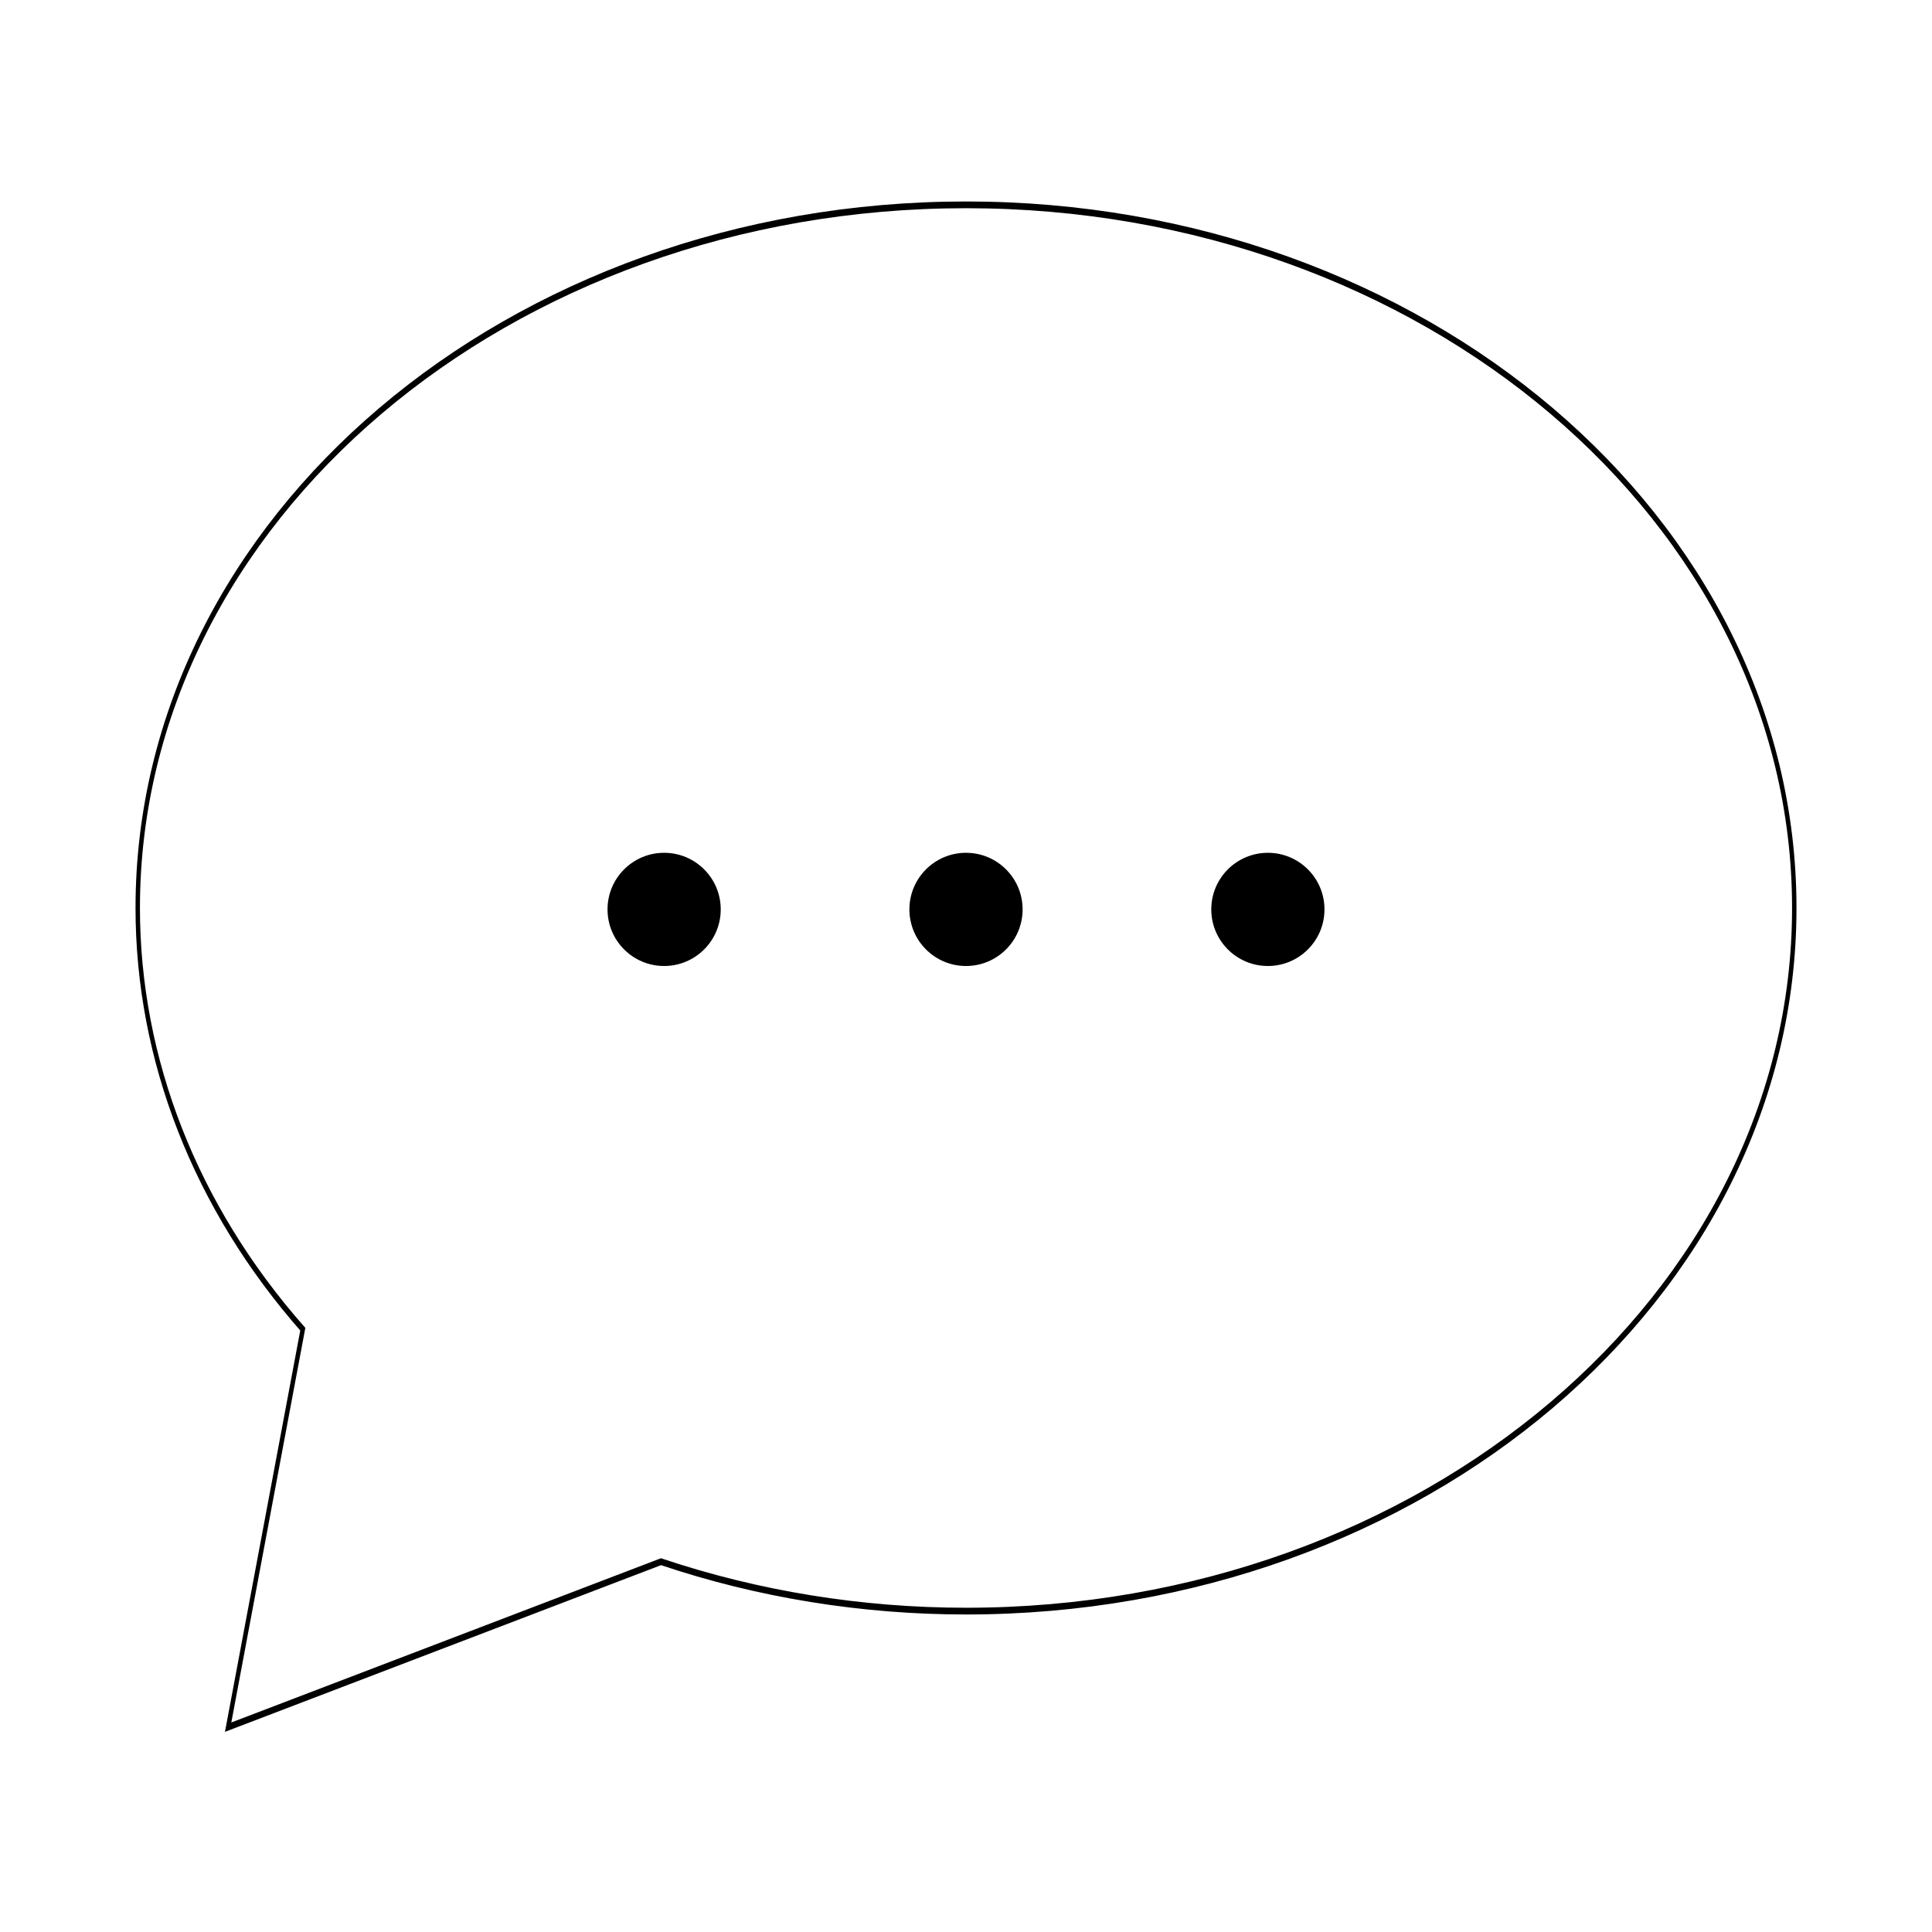
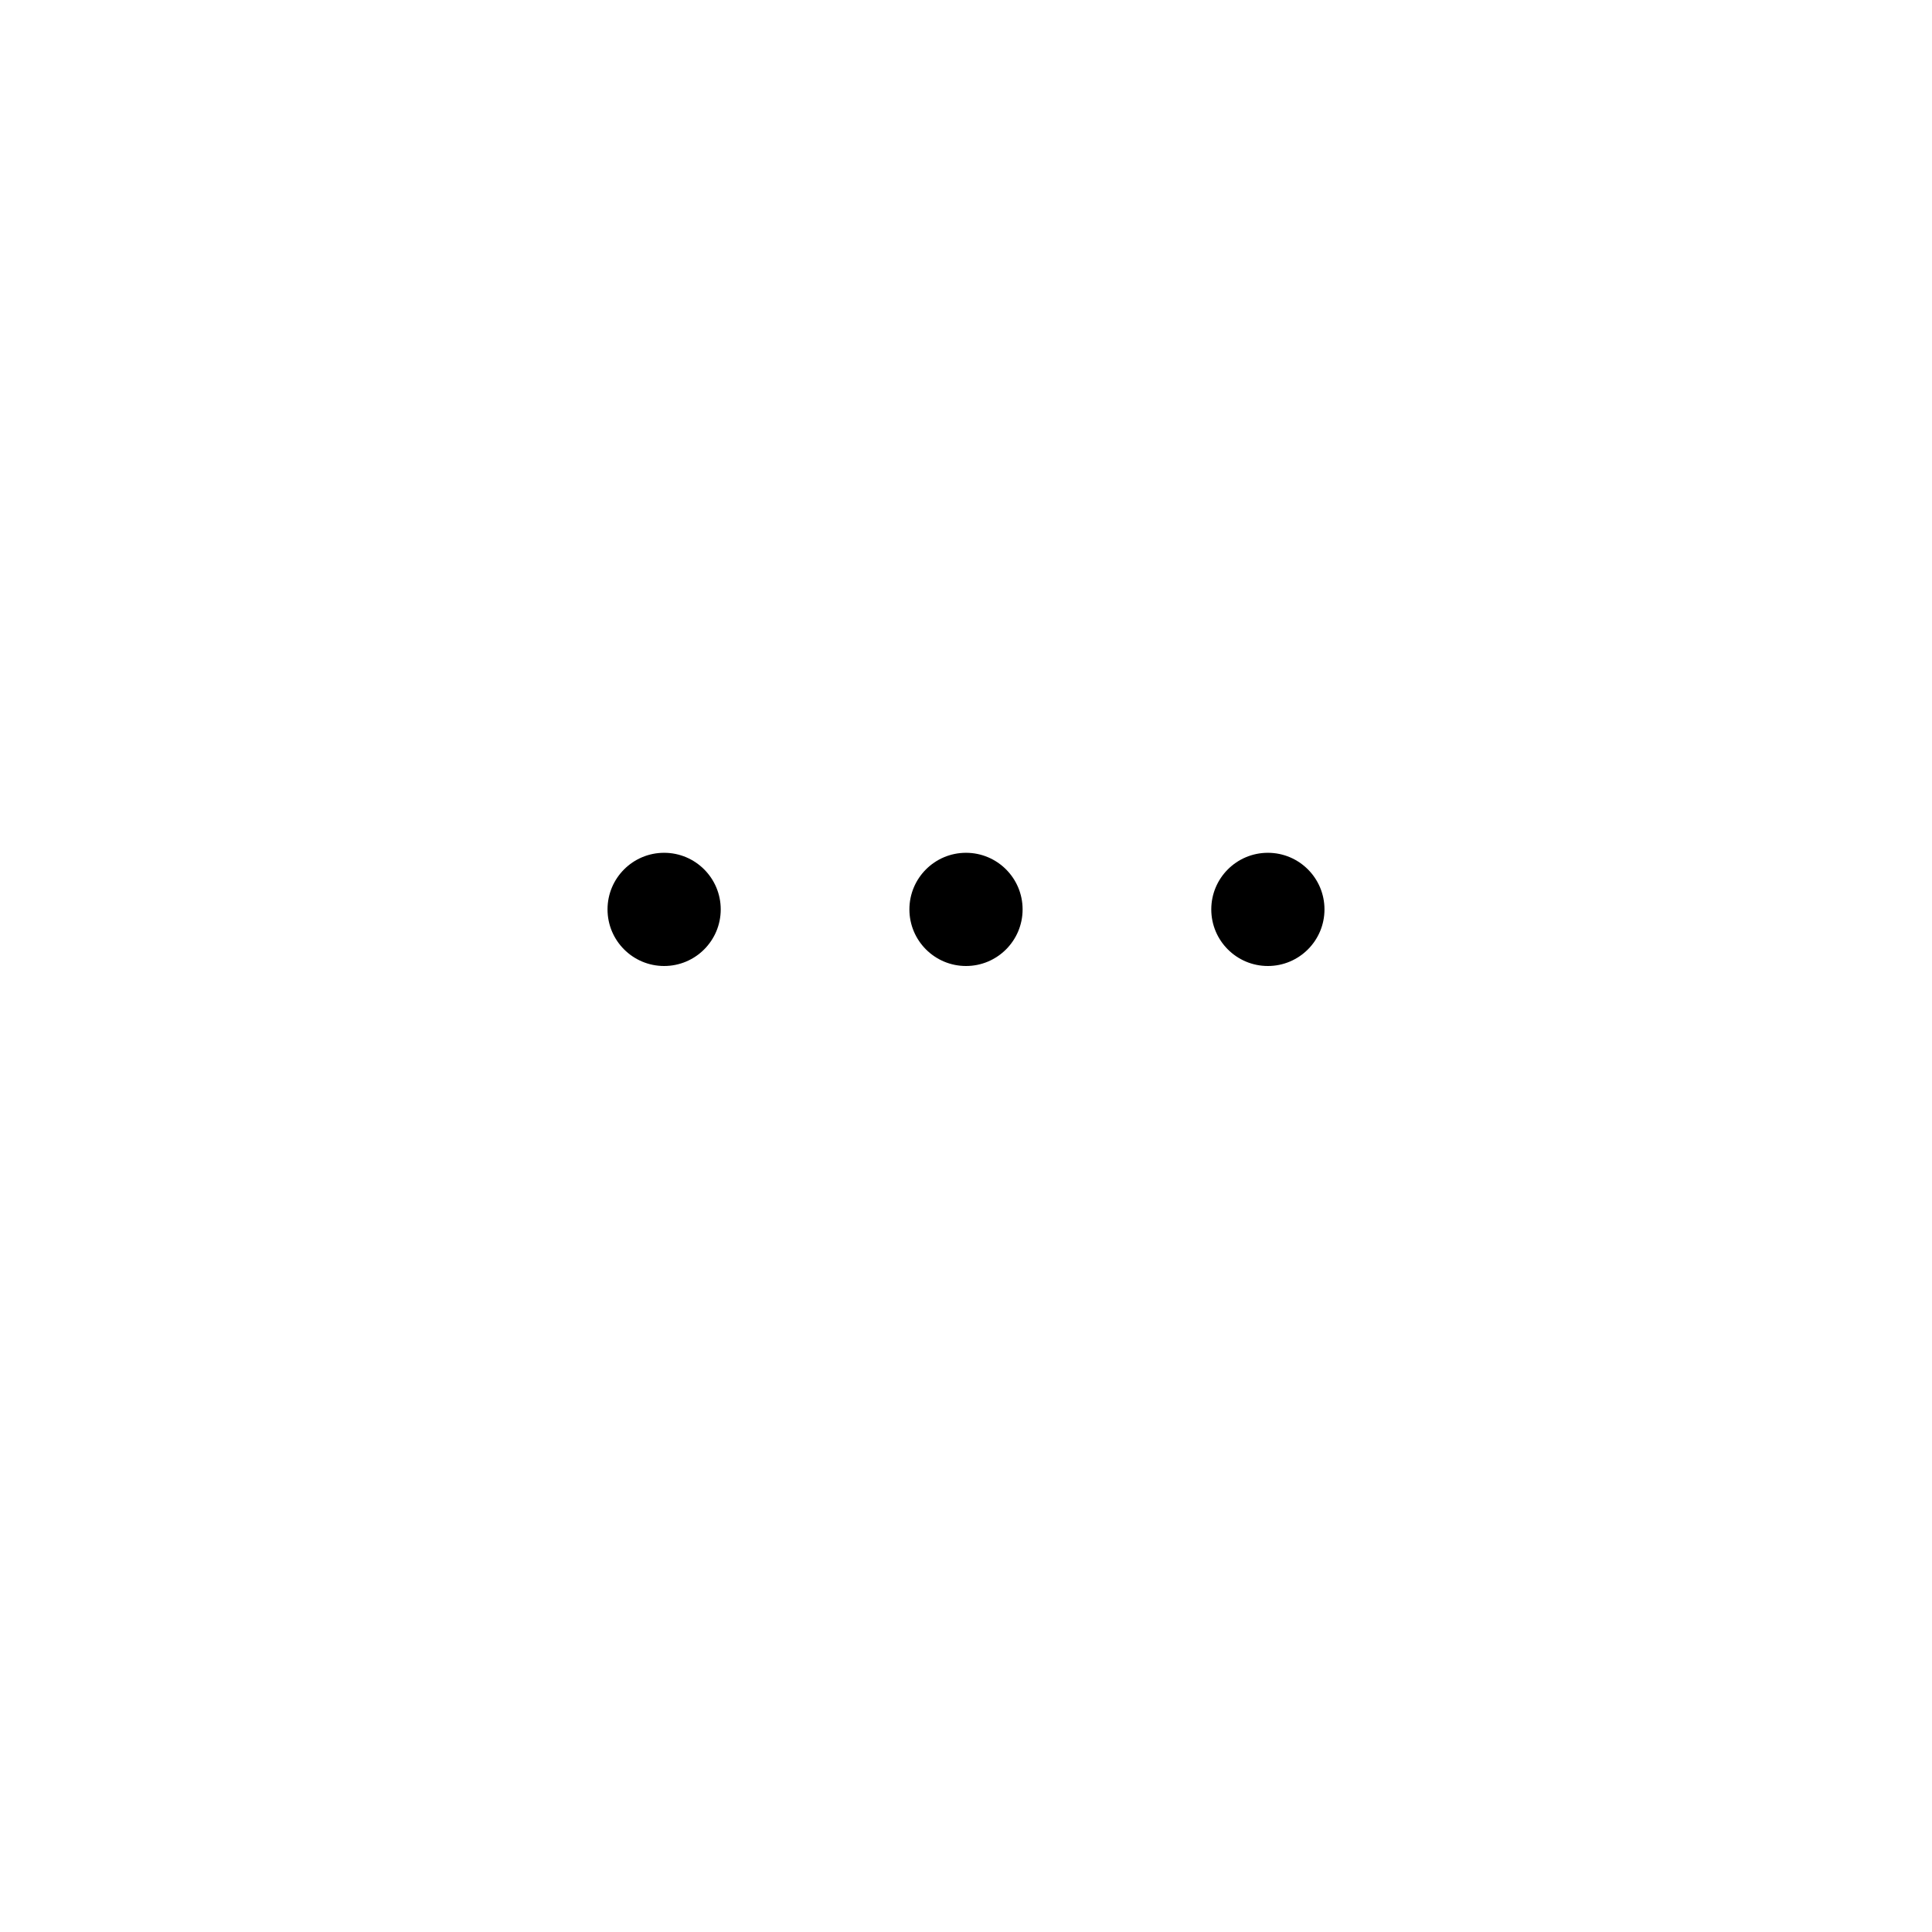
<svg xmlns="http://www.w3.org/2000/svg" fillRule="evenodd" strokeLinecap="round" strokeLinejoin="round" strokeMiterlimit="1.5" clipRule="evenodd" viewBox="0 0 512 512">
-   <path fill="none" stroke="#000" strokeWidth="6.62" d="M446 257.386C446 199.774 361.984 153 258.5 153S71 199.774 71 257.386c0 22.543 13.109 44.481 37.366 62.532L91.467 379l97.986-24.564c21.979 4.847 45.406 7.336 69.047 7.336 103.484 0 187.5-46.774 187.5-104.386z" transform="matrix(1.17067 0 0 1.78509 -46.617 -218.834)" />
+   <path fill="none" strokeWidth="6.62" d="M446 257.386C446 199.774 361.984 153 258.5 153S71 199.774 71 257.386c0 22.543 13.109 44.481 37.366 62.532L91.467 379l97.986-24.564c21.979 4.847 45.406 7.336 69.047 7.336 103.484 0 187.5-46.774 187.5-104.386z" transform="matrix(1.17067 0 0 1.78509 -46.617 -218.834)" />
  <circle cx="174.5" cy="226.5" r="9.5" transform="translate(-99.526 -116.632) scale(1.57895)" />
  <circle cx="174.5" cy="226.5" r="9.5" transform="translate(-19.526 -116.632) scale(1.57895)" />
  <circle cx="174.5" cy="226.5" r="9.5" transform="translate(60.474 -116.632) scale(1.57895)" />
</svg>
